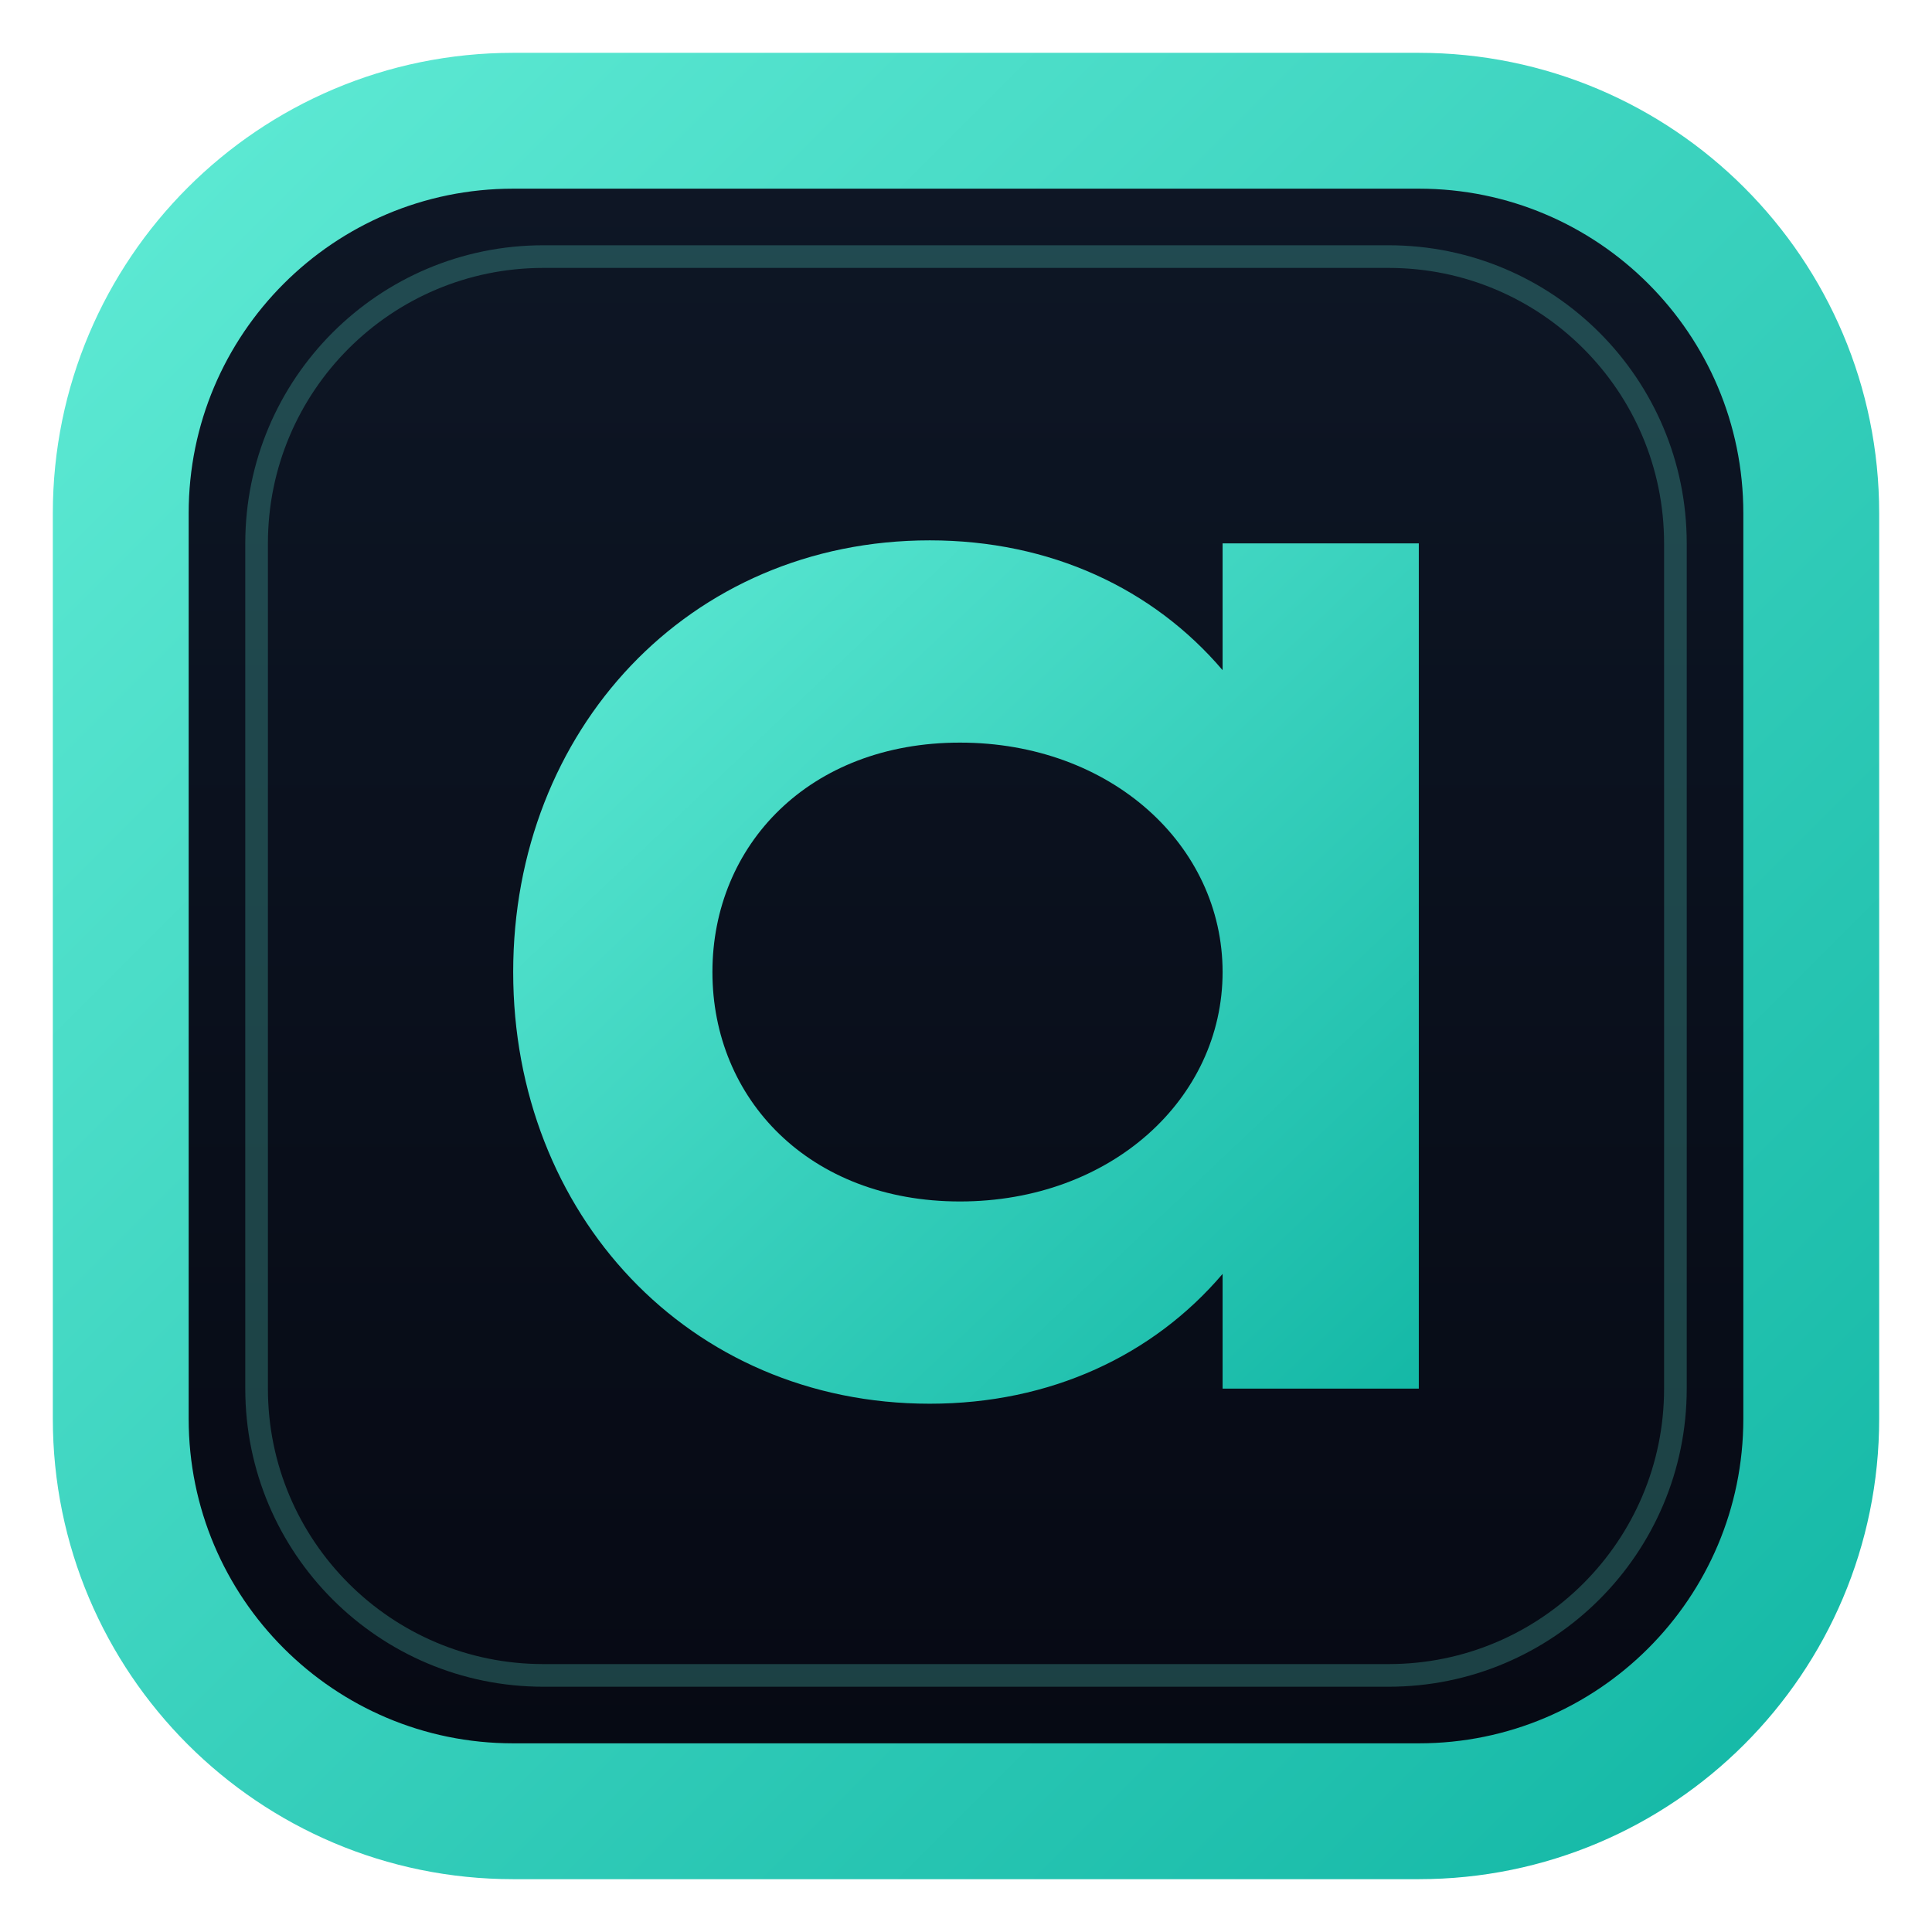
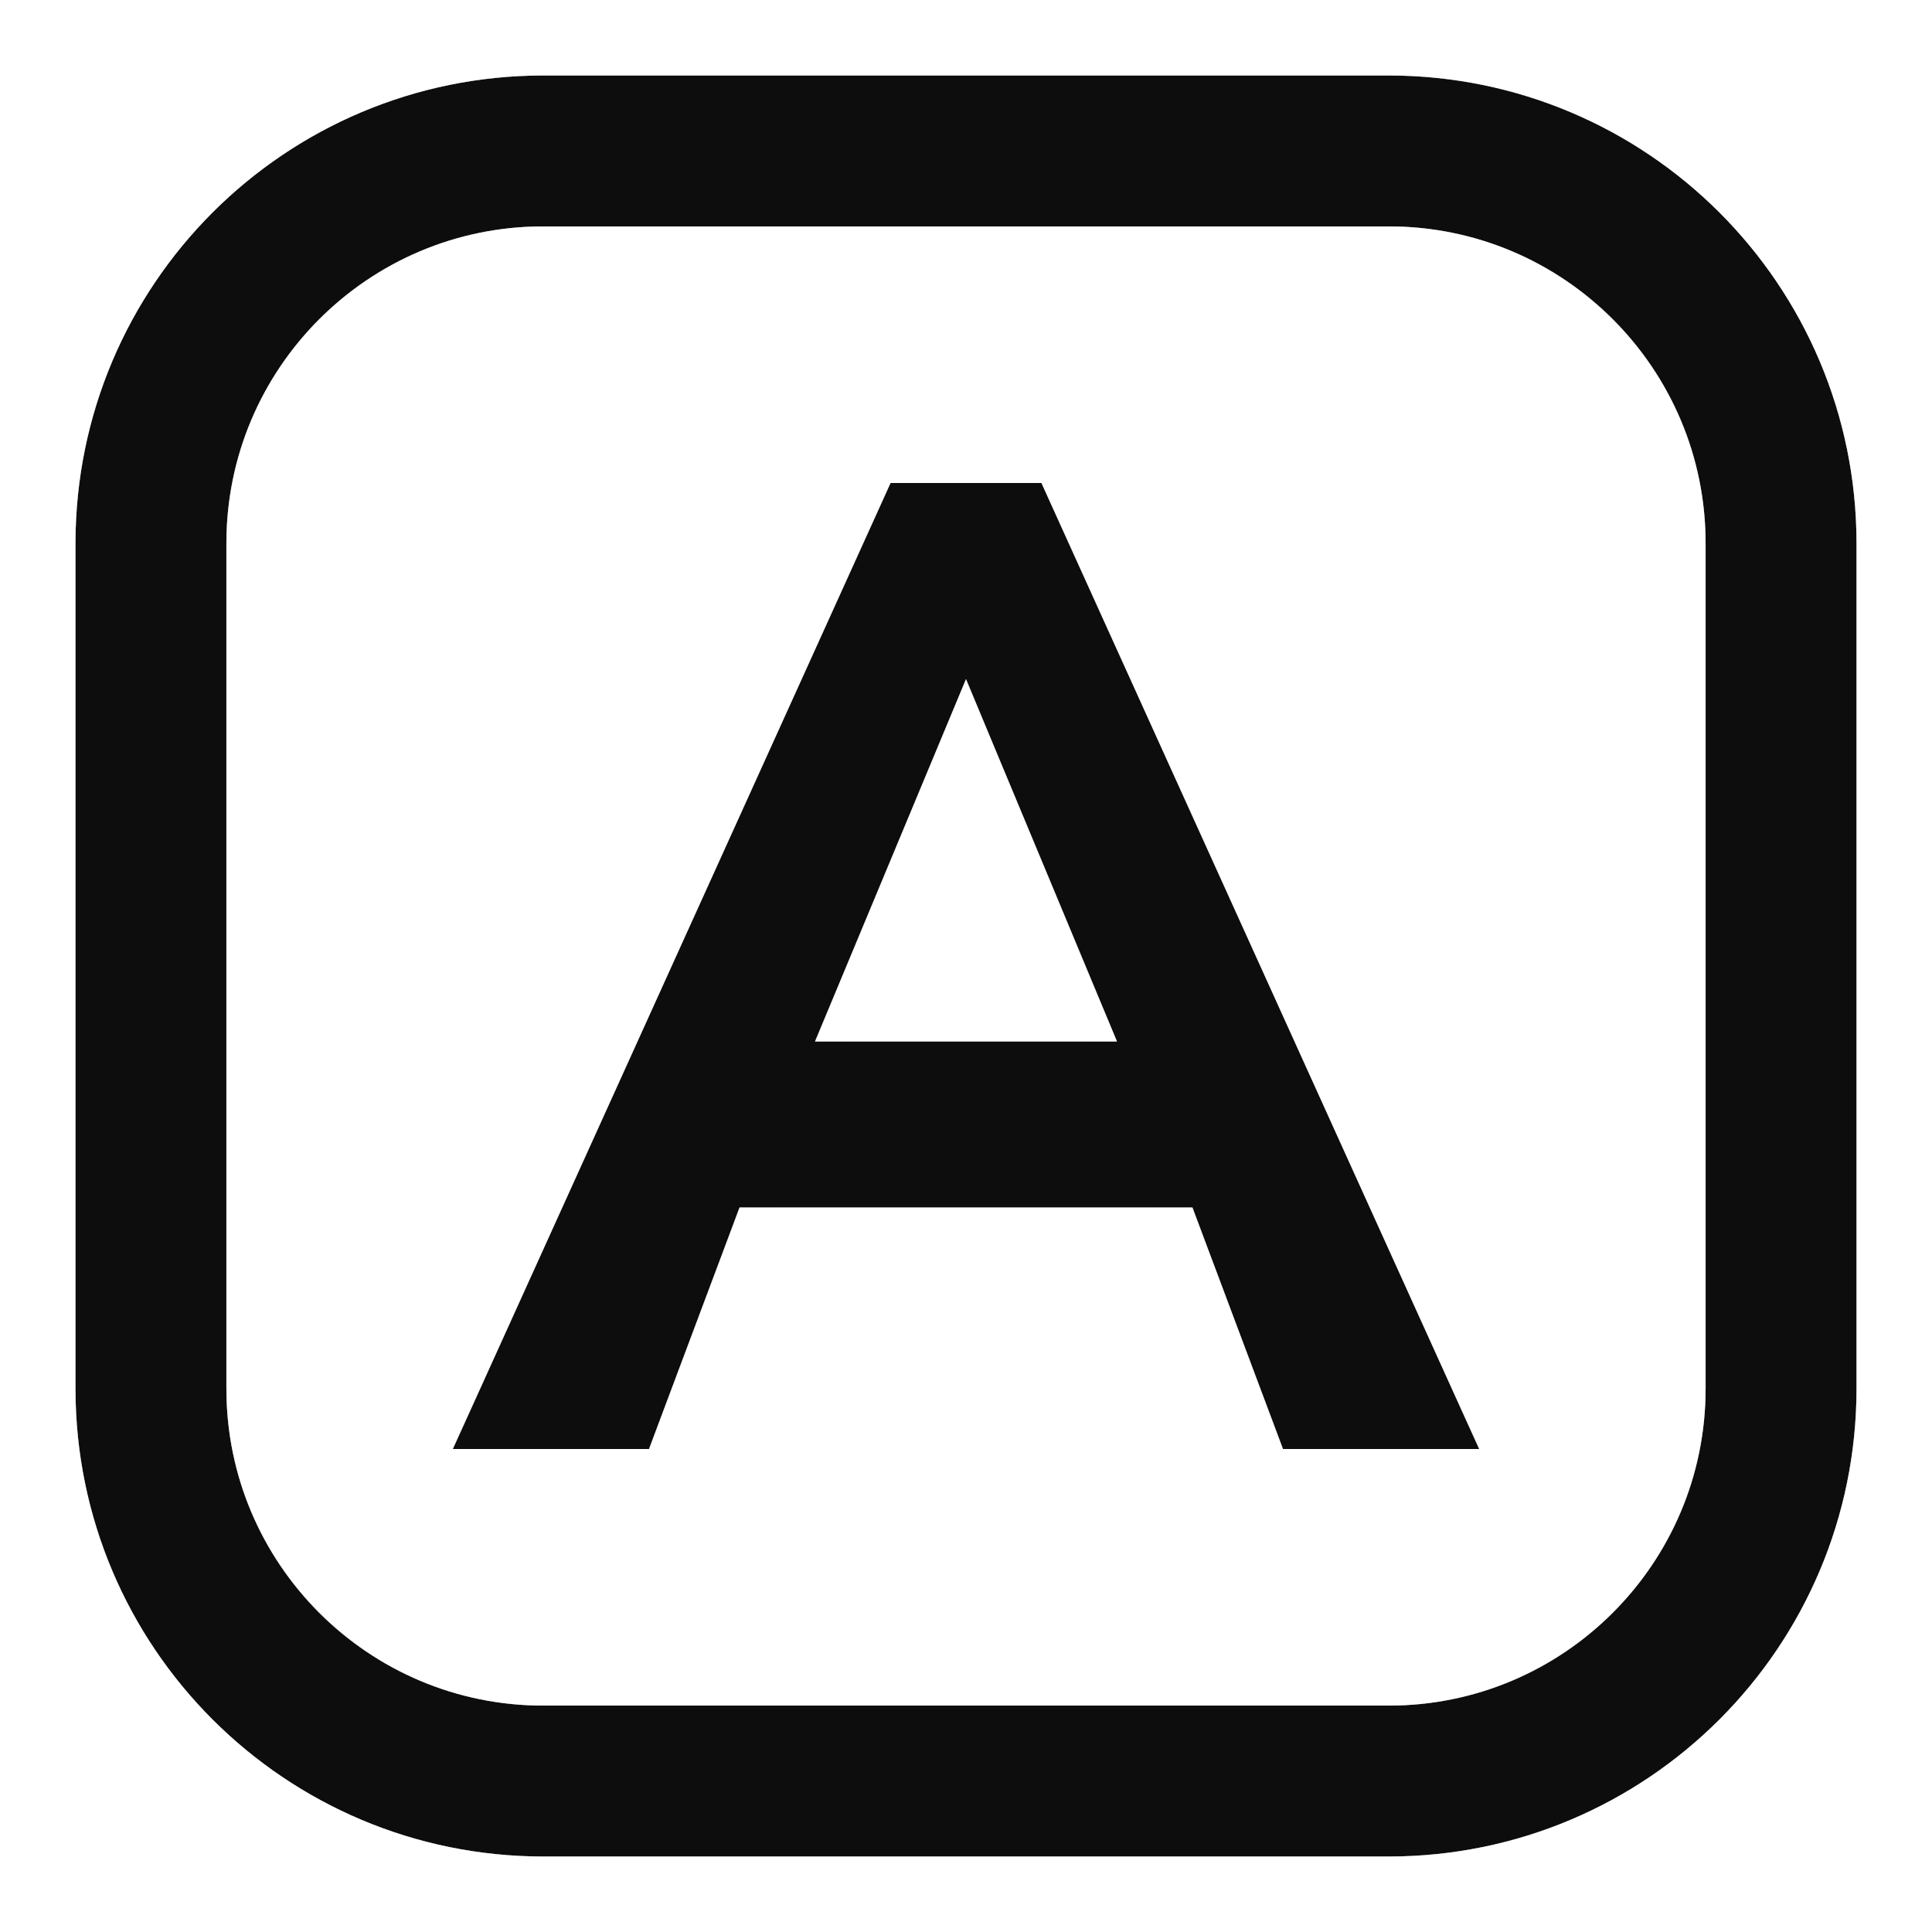
<svg xmlns="http://www.w3.org/2000/svg" viewBox="0 0 64 64" width="64" height="64">
  <defs>
-     <linearGradient id="bg" x1="0" y1="0" x2="0" y2="1">
-       <stop offset="0%" stop-color="#0e1726" />
-       <stop offset="100%" stop-color="#060913" />
-     </linearGradient>
-     <linearGradient id="teal" x1="0" y1="0" x2="1" y2="1">
-       <stop offset="0%" stop-color="#5eead4" />
-       <stop offset="100%" stop-color="#14b8a6" />
-     </linearGradient>
+     <filter id="halo" x="-20%" y="-20%" width="140%" height="140%">
+       <feDropShadow dx="0" dy="0" stdDeviation="0.8" flood-color="#ffffff" flood-opacity="0.4" />
+     </filter>
  </defs>
-   <rect x="4" y="4" width="56" height="56" rx="13" fill="url(#bg)" stroke="url(#teal)" stroke-width="4.5" />
-   <rect x="8.5" y="8.5" width="47" height="47" rx="9.5" fill="none" stroke="#5eead4" stroke-width="0.75" stroke-opacity="0.25" />
-   <path fill="url(#teal)" fill-rule="evenodd" d="M 47 18 V 46 H 40.5 V 42.2 C 38.2 44.9 34.8 46.5 30.8 46.5 C 22.8 46.5 17 40.2 17 32.2 C 17 24.2 22.8 17.9 30.8 17.9 C 34.8 17.9 38.2 19.5 40.5 22.2 V 18 H 47 Z M 31.8 24.6 C 26.8 24.6 23.6 28 23.6 32.2 C 23.6 36.4 26.8 39.8 31.8 39.8 C 36.8 39.8 40.5 36.4 40.5 32.2 C 40.5 28 36.8 24.6 31.8 24.6 Z" />
+   <g filter="url(#halo)">
+     <rect x="5" y="5" width="54" height="54" rx="13" fill="none" stroke="#0a0a0a" stroke-width="5" />
+     <path fill="#0a0a0a" fill-rule="evenodd" d="M 29.5 16 H 34.5 L 49 48 H 42.5 L 39.5 40 H 24.5 L 21.5 48 H 15 Z M 32 22.5 L 37 34.5 H 27 Z" />
+   </g>
</svg>
